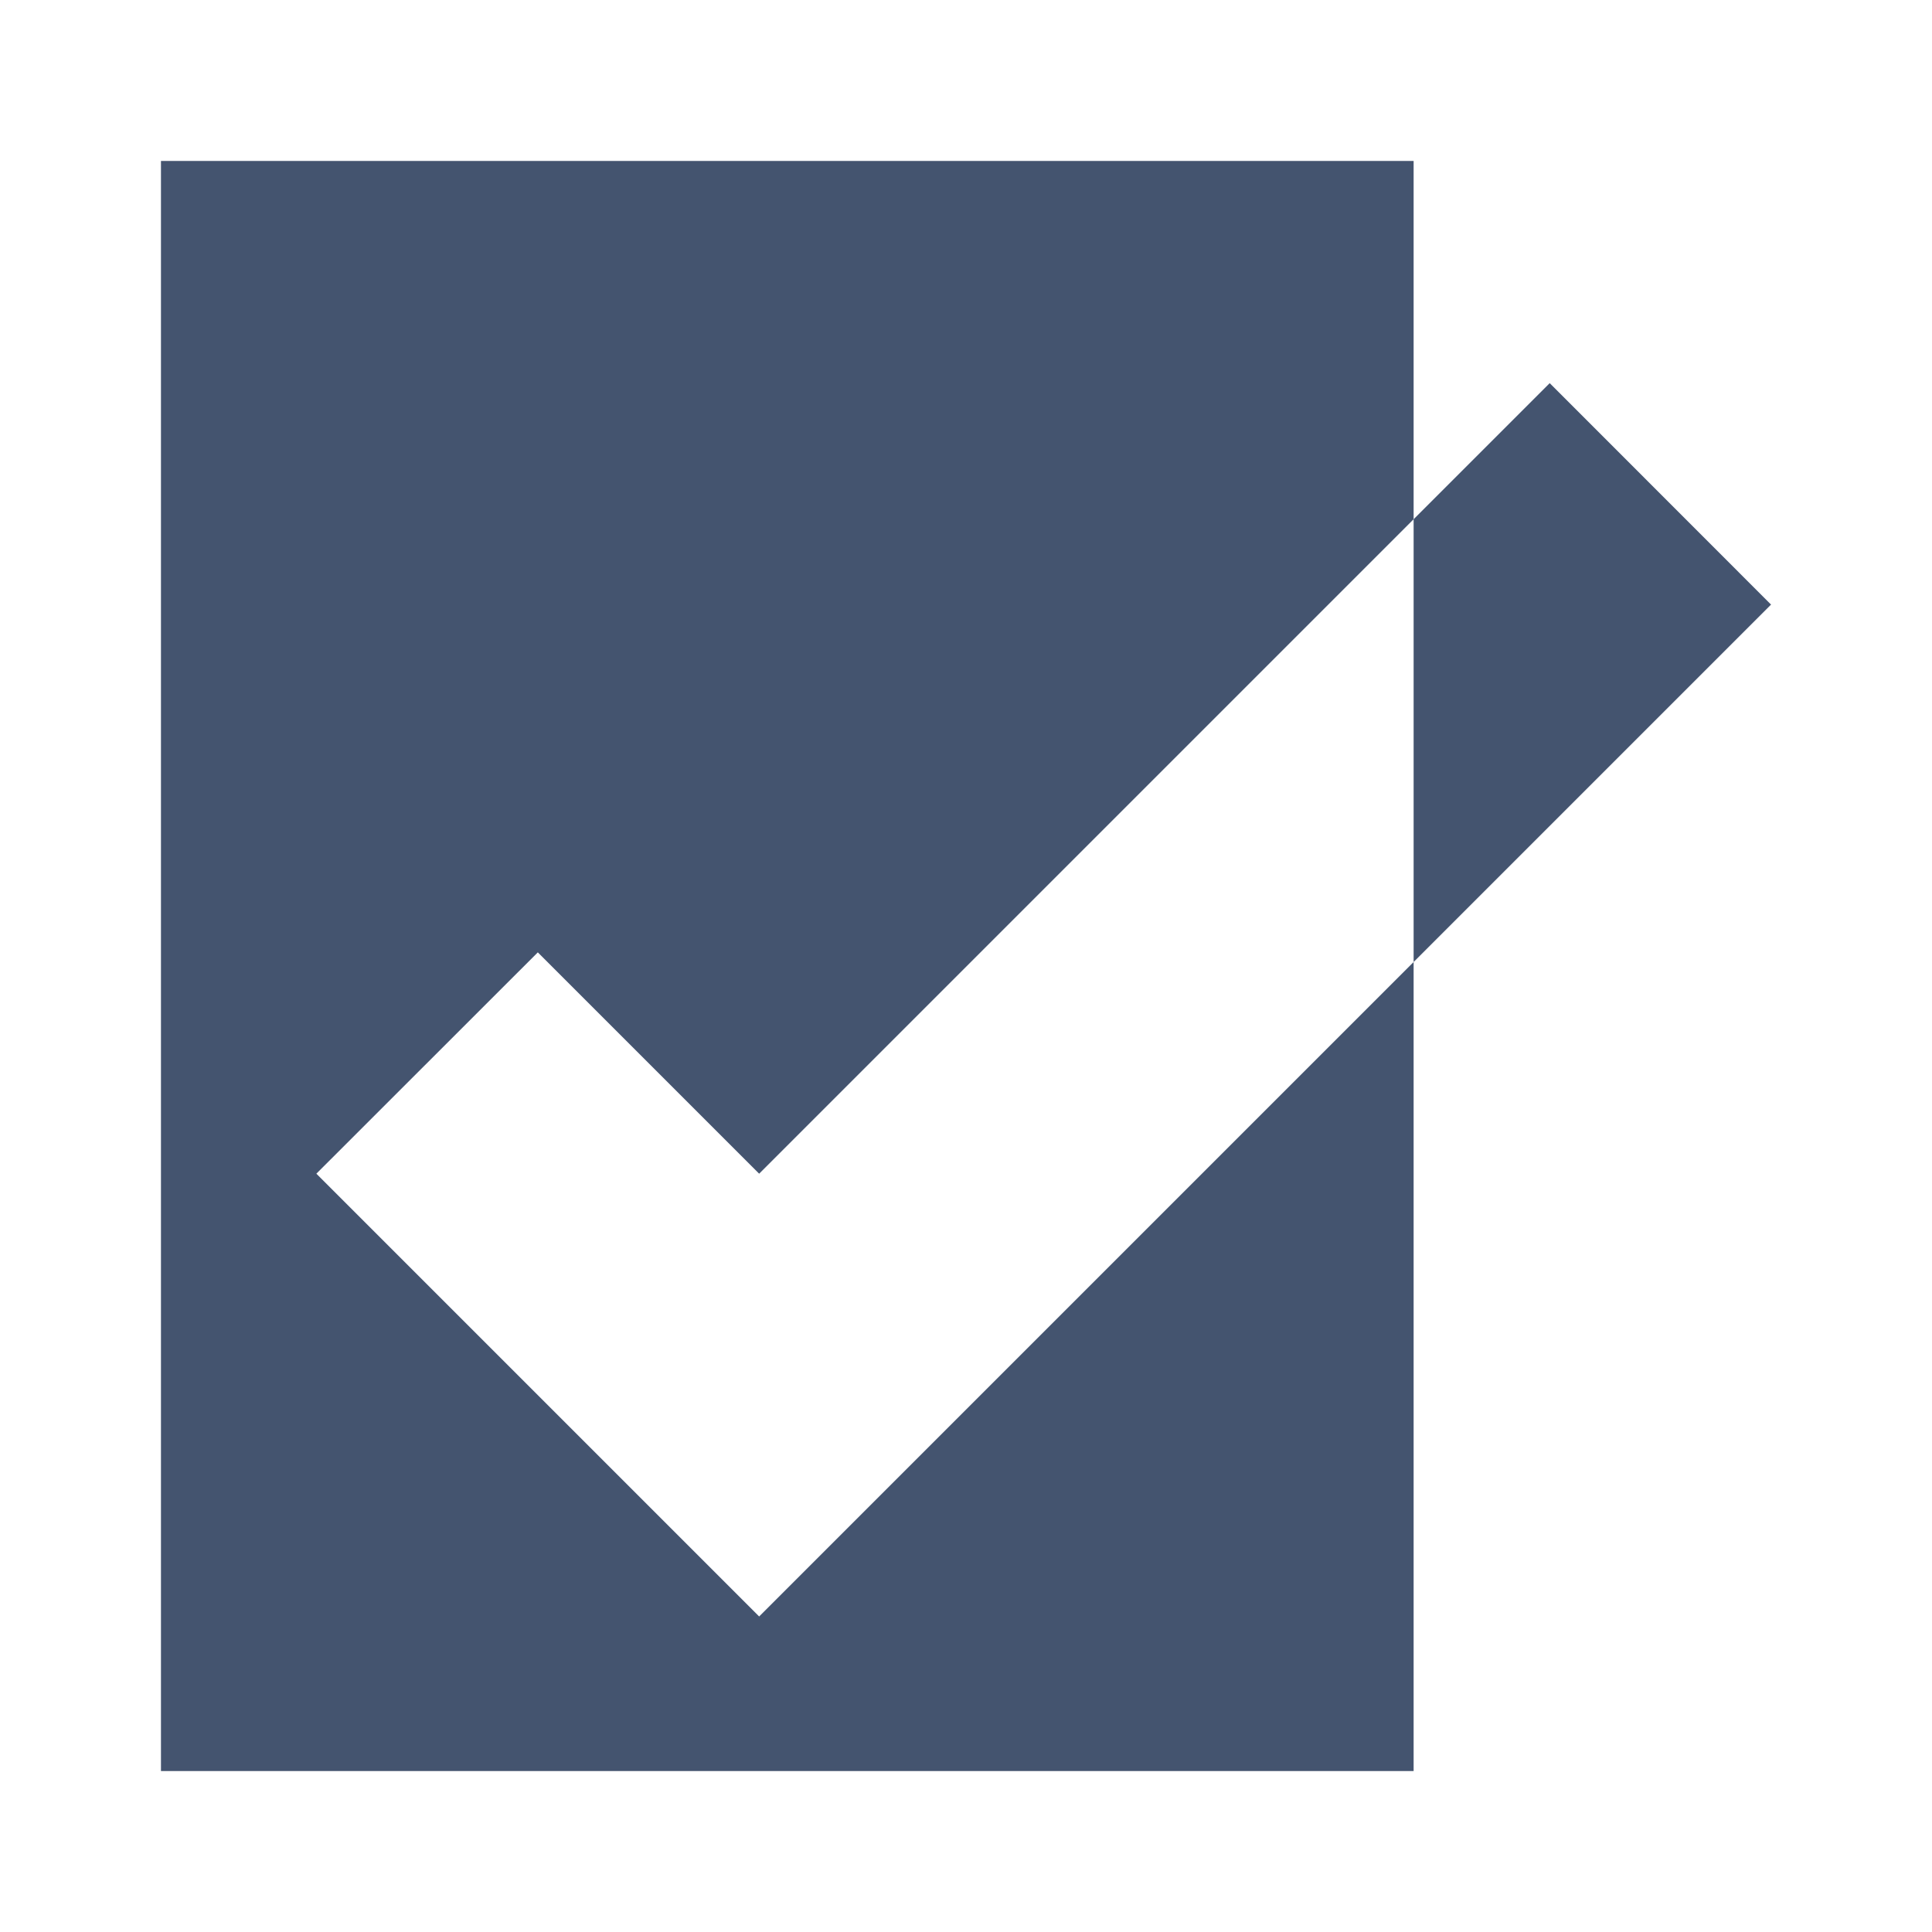
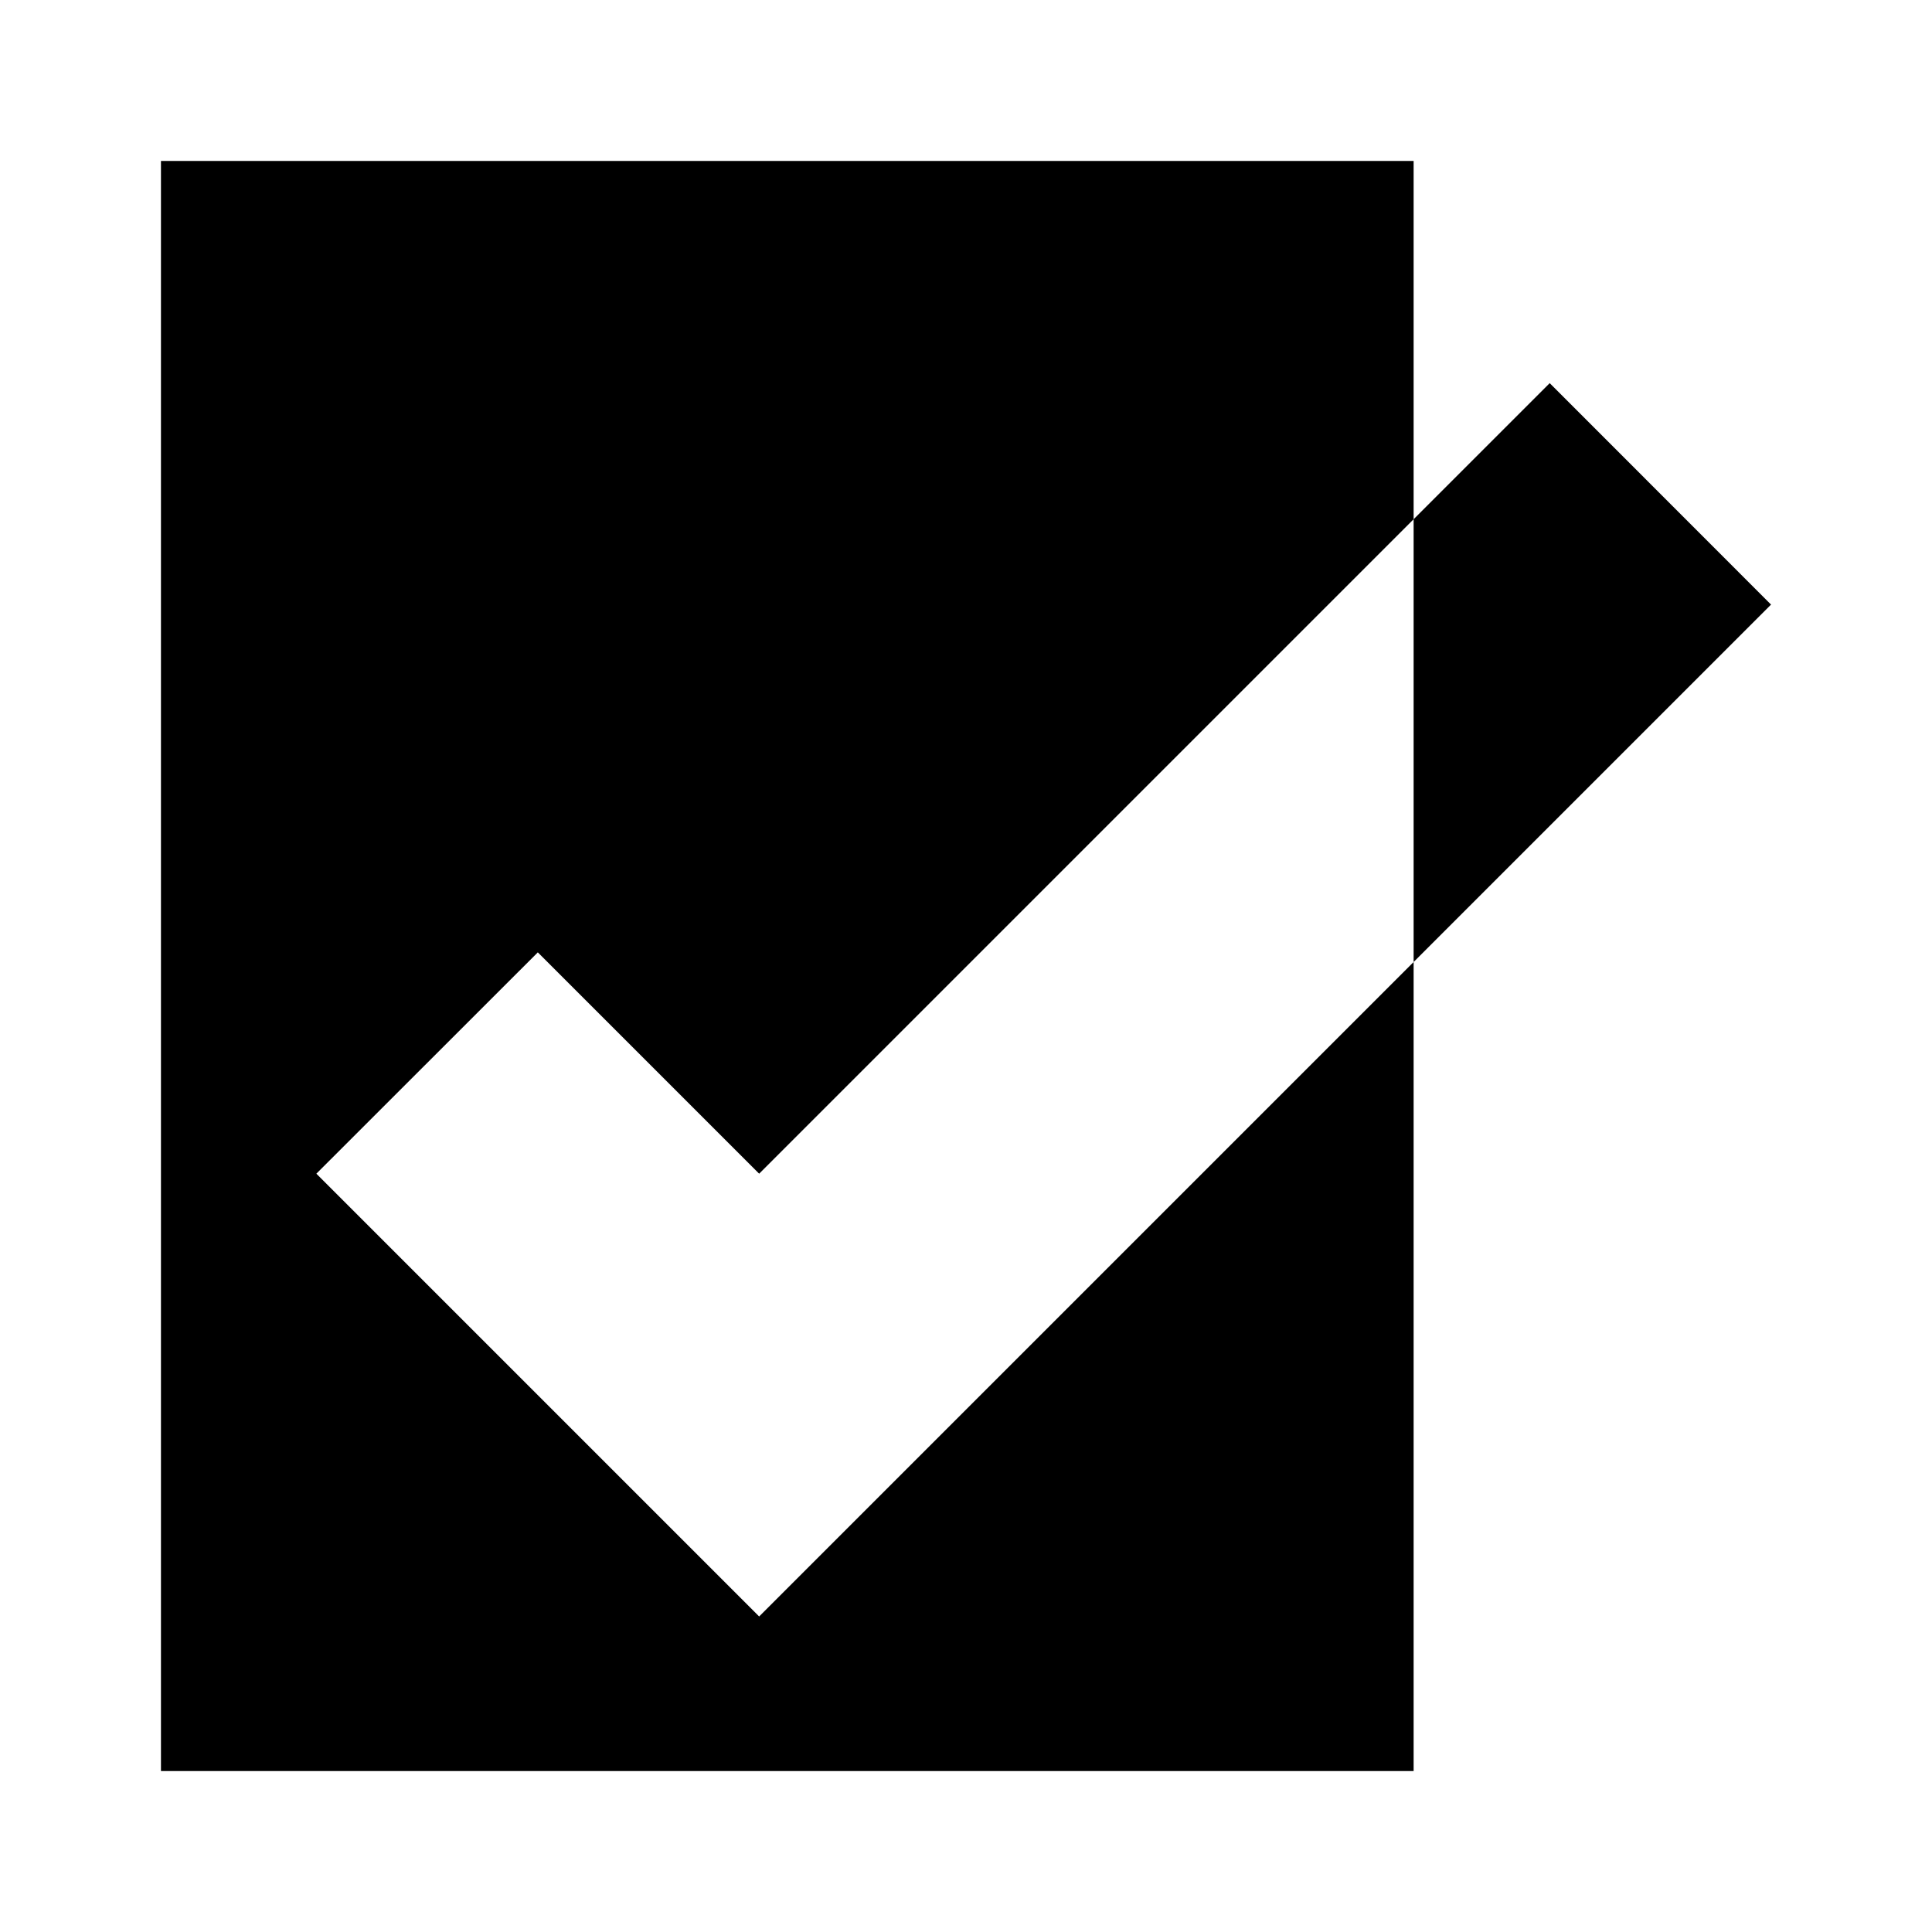
<svg xmlns="http://www.w3.org/2000/svg" width="16" height="16" viewBox="0 0 16 16" fill="none">
-   <path d="M2.62 9.72L4.454 7.887L6.287 9.72L11.707 4.3V1.333H1.333V14.667H11.707V7.967L6.287 13.387L2.62 9.72Z" fill="#44546F" />
-   <path d="M12.834 3.173L11.707 4.3V7.967L14.667 5.007L12.834 3.173Z" fill="#44546F" />
+   <path d="M2.62 9.72L4.454 7.887L6.287 9.72L11.707 4.3V1.333H1.333V14.667H11.707V7.967L6.287 13.387L2.62 9.72Z" fill="currentColor" />
+   <path d="M12.834 3.173L11.707 4.3V7.967L14.667 5.007L12.834 3.173Z" fill="currentColor" />
</svg>
